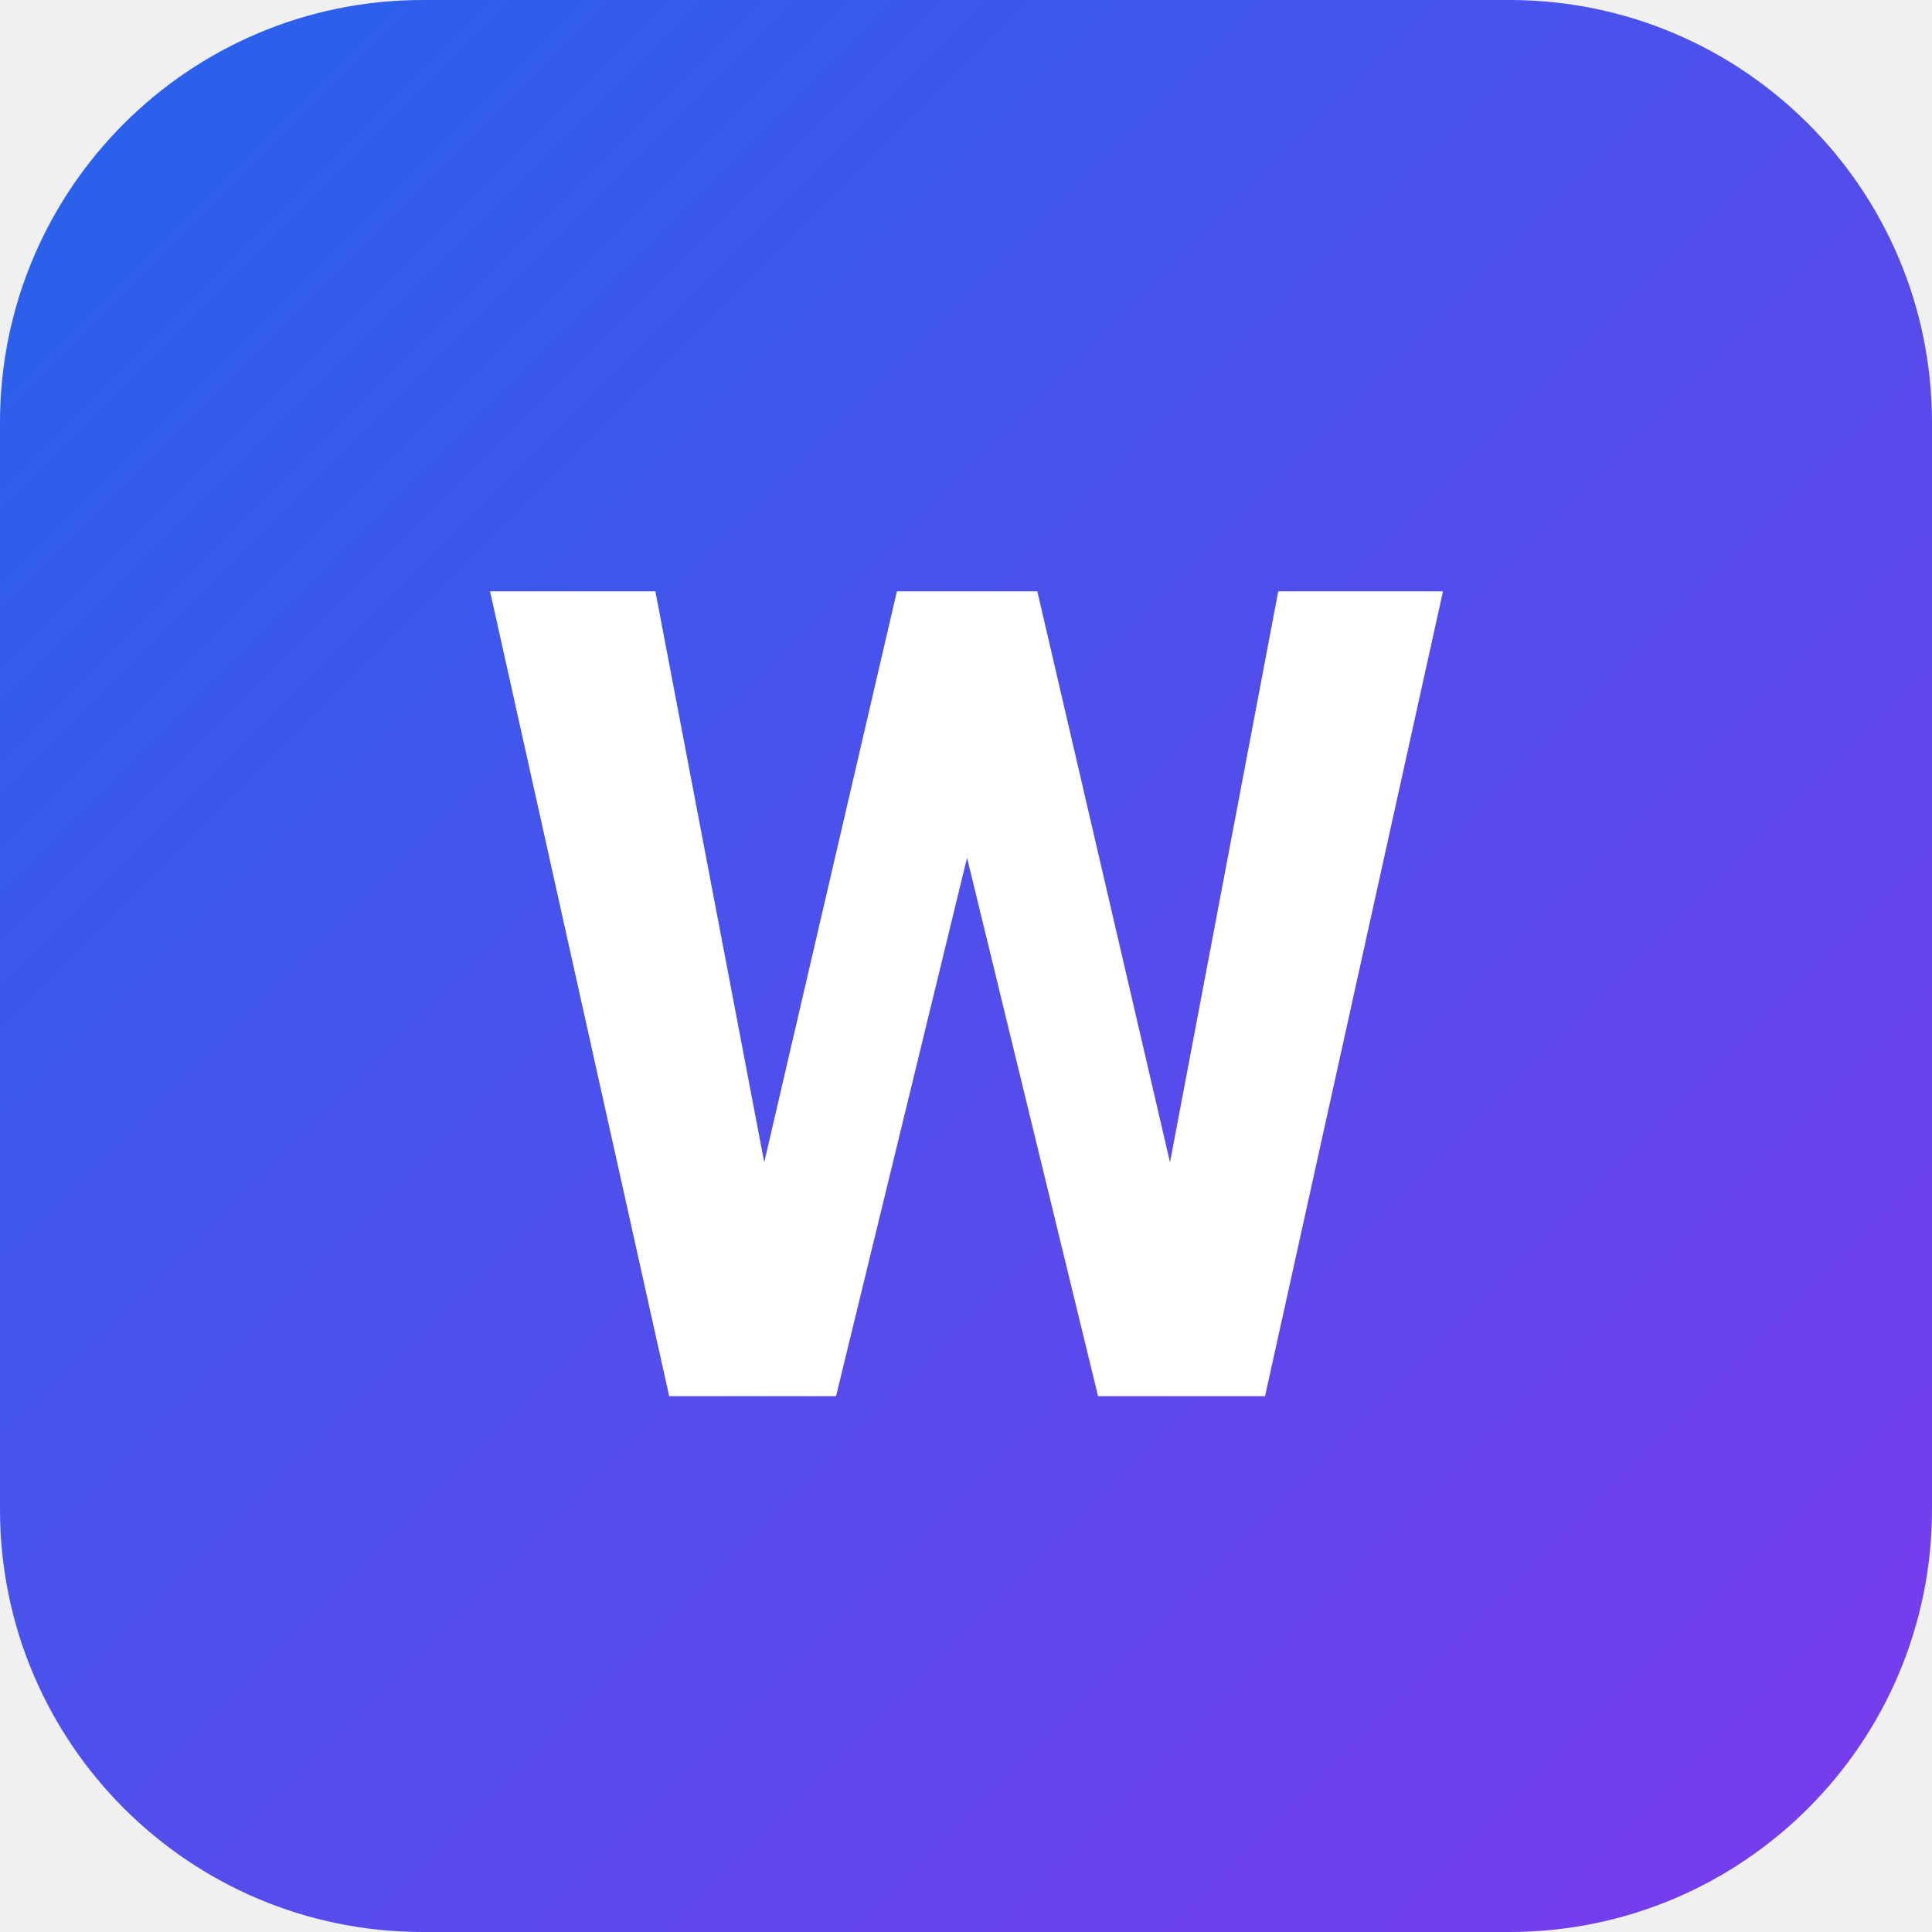
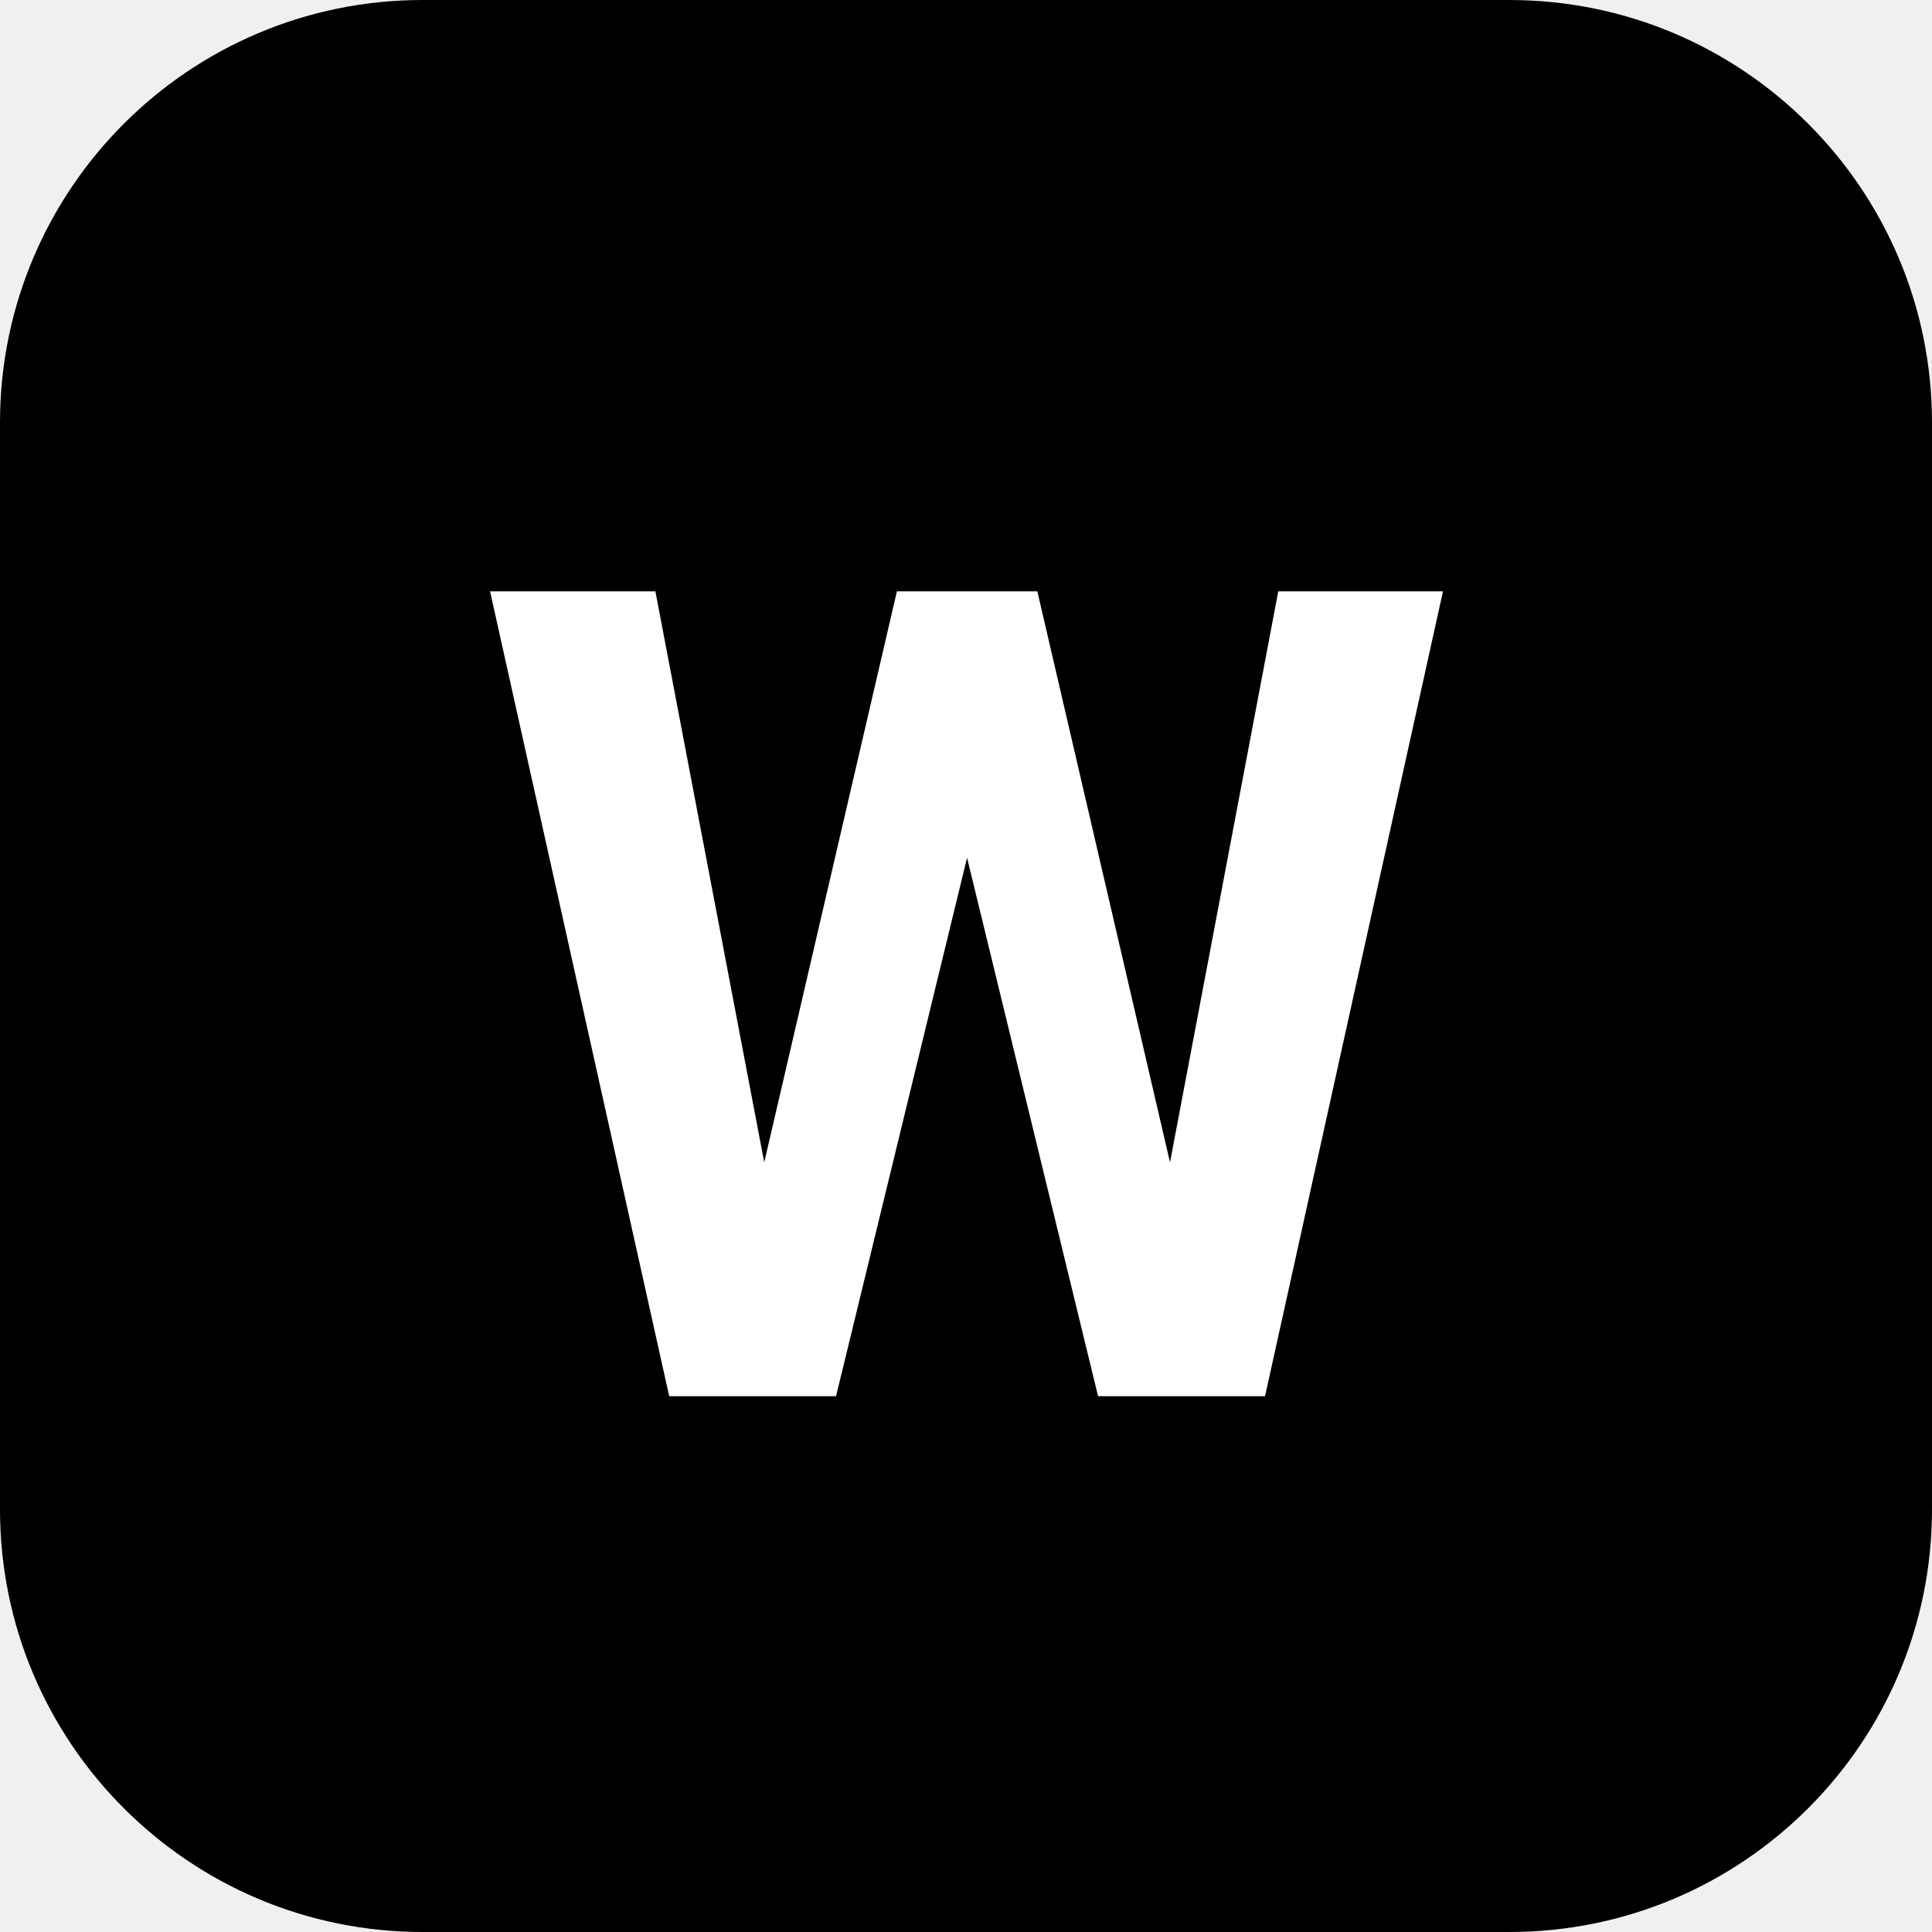
<svg xmlns="http://www.w3.org/2000/svg" viewBox="0 0 256 256">
-   <defs>
-     <linearGradient id="w-grad" x1="0%" y1="0%" x2="100%" y2="100%">
-       <stop offset="0%" stop-color="#2563eb" />
-       <stop offset="100%" stop-color="#7c3aed" />
-     </linearGradient>
-   </defs>
-   <rect width="256" height="256" rx="56" fill="url(#w-grad)" />
+   <rect width="256" height="256" rx="56" fill="#000000" />
  <text x="128" y="185" font-family="-apple-system, BlinkMacSystemFont, 'Segoe UI', Roboto, Helvetica, Arial, sans-serif" font-size="150" font-weight="bold" fill="#ffffff" text-anchor="middle">W</text>
</svg>
